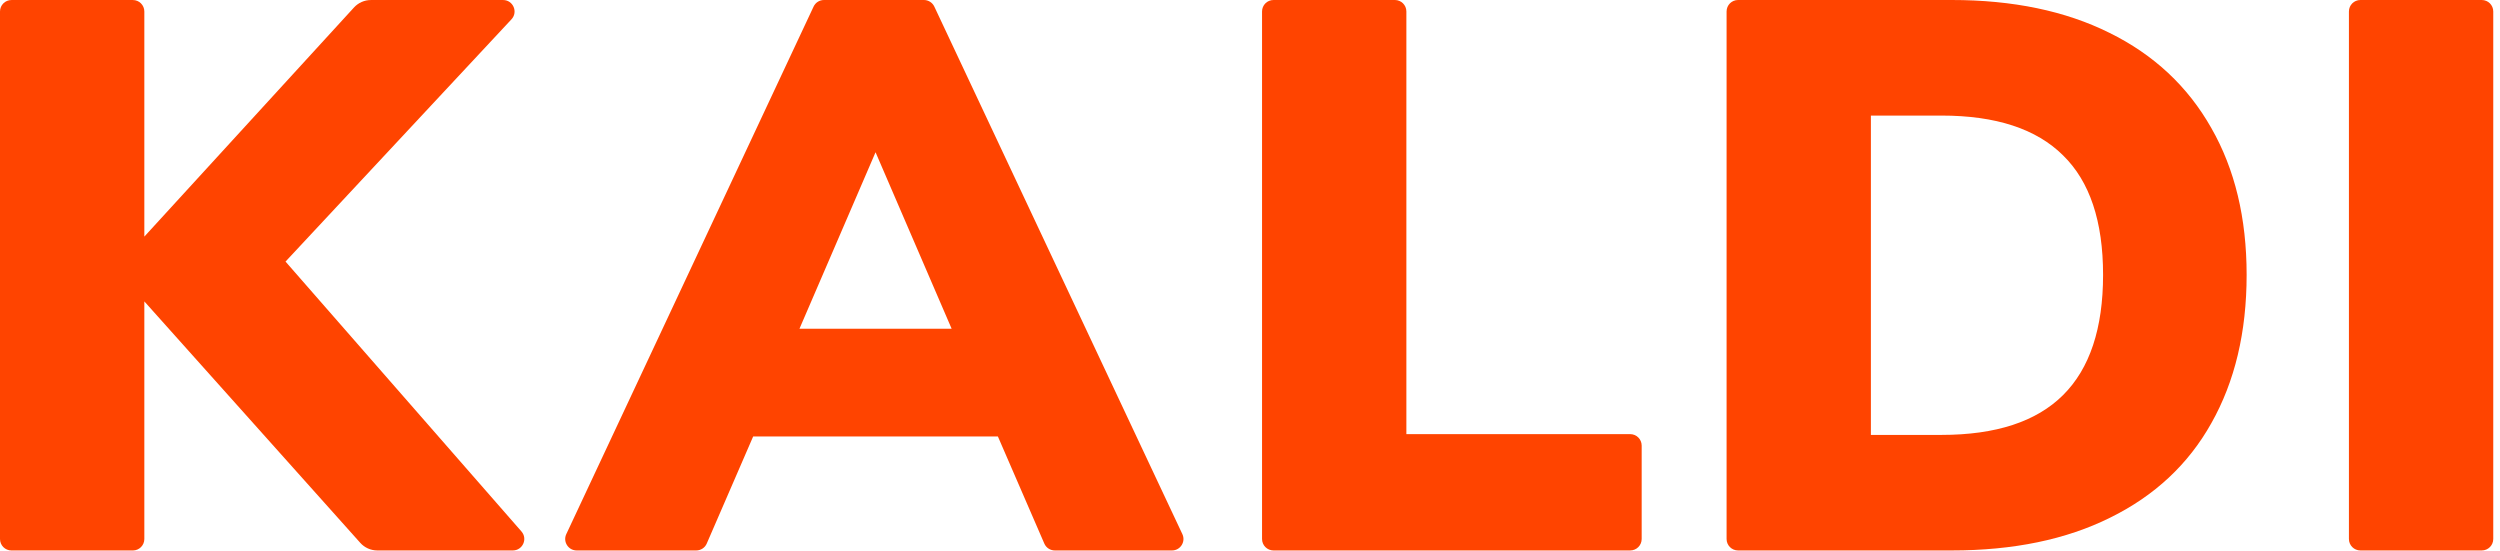
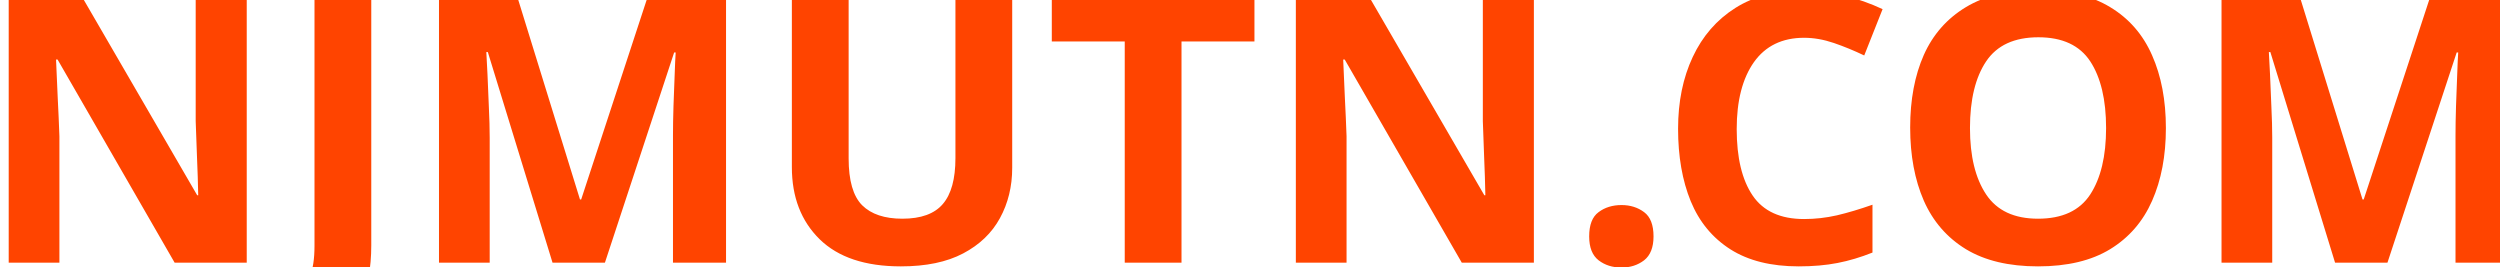
- <svg xmlns="http://www.w3.org/2000/svg" xmlns:xlink="http://www.w3.org/1999/xlink" viewBox="0 0 109 24">
-   <g transform="translate(-1470)">
-     <g style="mix-blend-mode:normal" transform="translate(1470)" fill="#f40">
-       <use xlink:href="#b" style="mix-blend-mode:normal" />
-       <use xlink:href="#c" style="mix-blend-mode:normal" />
-       <use xlink:href="#d" style="mix-blend-mode:normal" />
-       <use xlink:href="#e" style="mix-blend-mode:normal" />
-       <use xlink:href="#f" style="mix-blend-mode:normal" />
-     </g>
+ <svg xmlns="http://www.w3.org/2000/svg" viewBox="0 0 231.883 24.701" version="1.1" id="svg25" width="231.883" height="24.701">
+   <g transform="translate(-1448.896,-42.19912)" id="g16">
+     <g style="mix-blend-mode:normal;fill:#ff4400" transform="translate(1470)" id="g14" />
  </g>
-   <defs>
-     <path id="b" d="M22.735 23.171c.283.323.053.829-.376.829h-5.907c-.285 0-.556-.121-.745-.333l-9.414-10.526v10.36c0 .276-.224.5-.5.5h-5.293c-.276 0-.5-.224-.5-.5v-23c0-.276.224-.5.5-.5h5.293c.276 0 .5.224.5.5v9.815l9.141-9.99c.19-.207.457-.325.738-.325h5.762c.437 0 .664.521.366.841l-9.851 10.563 10.287 11.767z" />
-     <path id="c" d="M45.991 24c-.199 0-.38-.118-.459-.301l-2.024-4.669h-10.67l-2.024 4.669c-.079.183-.259.301-.459.301h-5.212c-.366 0-.608-.381-.453-.712l10.782-23c.082-.176.259-.288.453-.288h4.358c.194 0 .37.112.453.287l10.815 23c.156.332-.086.713-.452.713h-5.108zm-11.135-9.668h6.635l-3.317-7.694-3.317 7.694z" />
-     <path id="d" d="M55.525 24c-.276 0-.5-.224-.5-.5v-23c0-.276.224-.5.5-.5h5.293c.276 0 .5.224.5.5v18.428h9.759c.276 0 .5.224.5.5v4.072c0 .276-.224.5-.5.5h-15.552z" />
-     <path id="e" d="M75.279.5c0-.276.224-.5.5-.5h9.315c2.667 0 4.959.477 6.874 1.43 1.938.953 3.42 2.338 4.446 4.153 1.026 1.793 1.539 3.926 1.539 6.4 0 2.496-.513 4.652-1.539 6.468-1.003 1.793-2.474 3.166-4.412 4.119-1.915.953-4.218 1.43-6.908 1.43h-9.315c-.276 0-.5-.224-.5-.5v-23zm9.37 18.462c2.371 0 4.138-.579 5.301-1.736 1.163-1.157 1.744-2.905 1.744-5.242 0-2.338-.581-4.074-1.744-5.209-1.163-1.157-2.93-1.736-5.301-1.736h-3.078v13.923h3.078z" />
-     <path id="f" d="M102.913 24c-.276 0-.5-.224-.5-.5v-23c0-.276.224-.5.5-.5h5.293c.276 0 .5.224.5.5v23c0 .276-.224.5-.5.5h-5.293z" />
+   <g id="layer1" transform="translate(21.10424,-42.19912)">
+     <text xml:space="preserve" style="font-style:normal;font-weight:normal;font-size:52.332px;line-height:1.25;font-family:sans-serif;letter-spacing:0px;word-spacing:0px;fill:#ff4400;fill-opacity:1;stroke:none;stroke-width:1.308" x="-23.438" y="66.559" id="text3737">
+       <tspan id="tspan3735" x="-23.438" y="66.559" style="font-style:normal;font-variant:normal;font-weight:bold;font-stretch:normal;font-size:34.888px;font-family:'Arimo for Powerline';-inkscape-font-specification:'Arimo for Powerline, Bold';font-variant-ligatures:normal;font-variant-caps:normal;font-variant-numeric:normal;font-feature-settings:normal;text-align:justify;writing-mode:lr-tb;text-anchor:start;fill:#ff4400;fill-opacity:1;stroke-width:1.308">NJMUTN.COM</tspan>
+     </text>
+   </g>
+   <defs id="defs23">
+     <path id="b" d="M 22.735,23.171 C 23.018,23.494 22.788,24 22.359,24 h -5.907 c -0.285,0 -0.556,-0.121 -0.745,-0.333 L 6.293,13.141 v 10.36 c 0,0.276 -0.224,0.5 -0.5,0.5 H 0.5 c -0.276,0 -0.5,-0.224 -0.5,-0.5 v -23 c 0,-0.276 0.224,-0.5 0.5,-0.5 h 5.293 c 0.276,0 0.5,0.224 0.5,0.5 v 9.815 l 9.141,-9.99 c 0.19,-0.207 0.457,-0.325 0.738,-0.325 h 5.762 c 0.437,0 0.664,0.521 0.366,0.841 l -9.851,10.563 10.287,11.767 z" />
+     <path id="c" d="m 45.991,24 c -0.199,0 -0.38,-0.118 -0.459,-0.301 L 43.508,19.03 h -10.67 l -2.024,4.669 C 30.735,23.882 30.555,24 30.355,24 h -5.212 c -0.366,0 -0.608,-0.381 -0.453,-0.712 l 10.782,-23 C 35.554,0.112 35.731,0 35.925,0 h 4.358 c 0.194,0 0.37,0.112 0.453,0.287 l 10.815,23 C 51.707,23.619 51.465,24 51.099,24 Z M 34.856,14.332 h 6.635 l -3.317,-7.694 -3.317,7.694 z" />
+     <path id="d" d="m 55.525,24 c -0.276,0 -0.5,-0.224 -0.5,-0.5 v -23 c 0,-0.276 0.224,-0.5 0.5,-0.5 h 5.293 c 0.276,0 0.5,0.224 0.5,0.5 v 18.428 h 9.759 c 0.276,0 0.5,0.224 0.5,0.5 V 23.5 c 0,0.276 -0.224,0.5 -0.5,0.5 z" />
+     <path id="e" d="m 75.279,0.5 c 0,-0.276 0.224,-0.5 0.5,-0.5 h 9.315 c 2.667,0 4.959,0.477 6.874,1.43 1.938,0.953 3.42,2.338 4.446,4.153 1.026,1.793 1.539,3.926 1.539,6.4 0,2.496 -0.513,4.652 -1.539,6.468 -1.003,1.793 -2.474,3.166 -4.412,4.119 C 90.087,23.523 87.784,24 85.094,24 h -9.315 c -0.276,0 -0.5,-0.224 -0.5,-0.5 z m 9.37,18.462 c 2.371,0 4.138,-0.579 5.301,-1.736 1.163,-1.157 1.744,-2.905 1.744,-5.242 C 91.694,9.646 91.113,7.91 89.95,6.775 88.787,5.618 87.02,5.039 84.649,5.039 h -3.078 v 13.923 z" />
+     <path id="f" d="m 102.913,24 c -0.276,0 -0.5,-0.224 -0.5,-0.5 v -23 c 0,-0.276 0.224,-0.5 0.5,-0.5 h 5.293 c 0.276,0 0.5,0.224 0.5,0.5 v 23 c 0,0.276 -0.224,0.5 -0.5,0.5 z" />
  </defs>
</svg>
